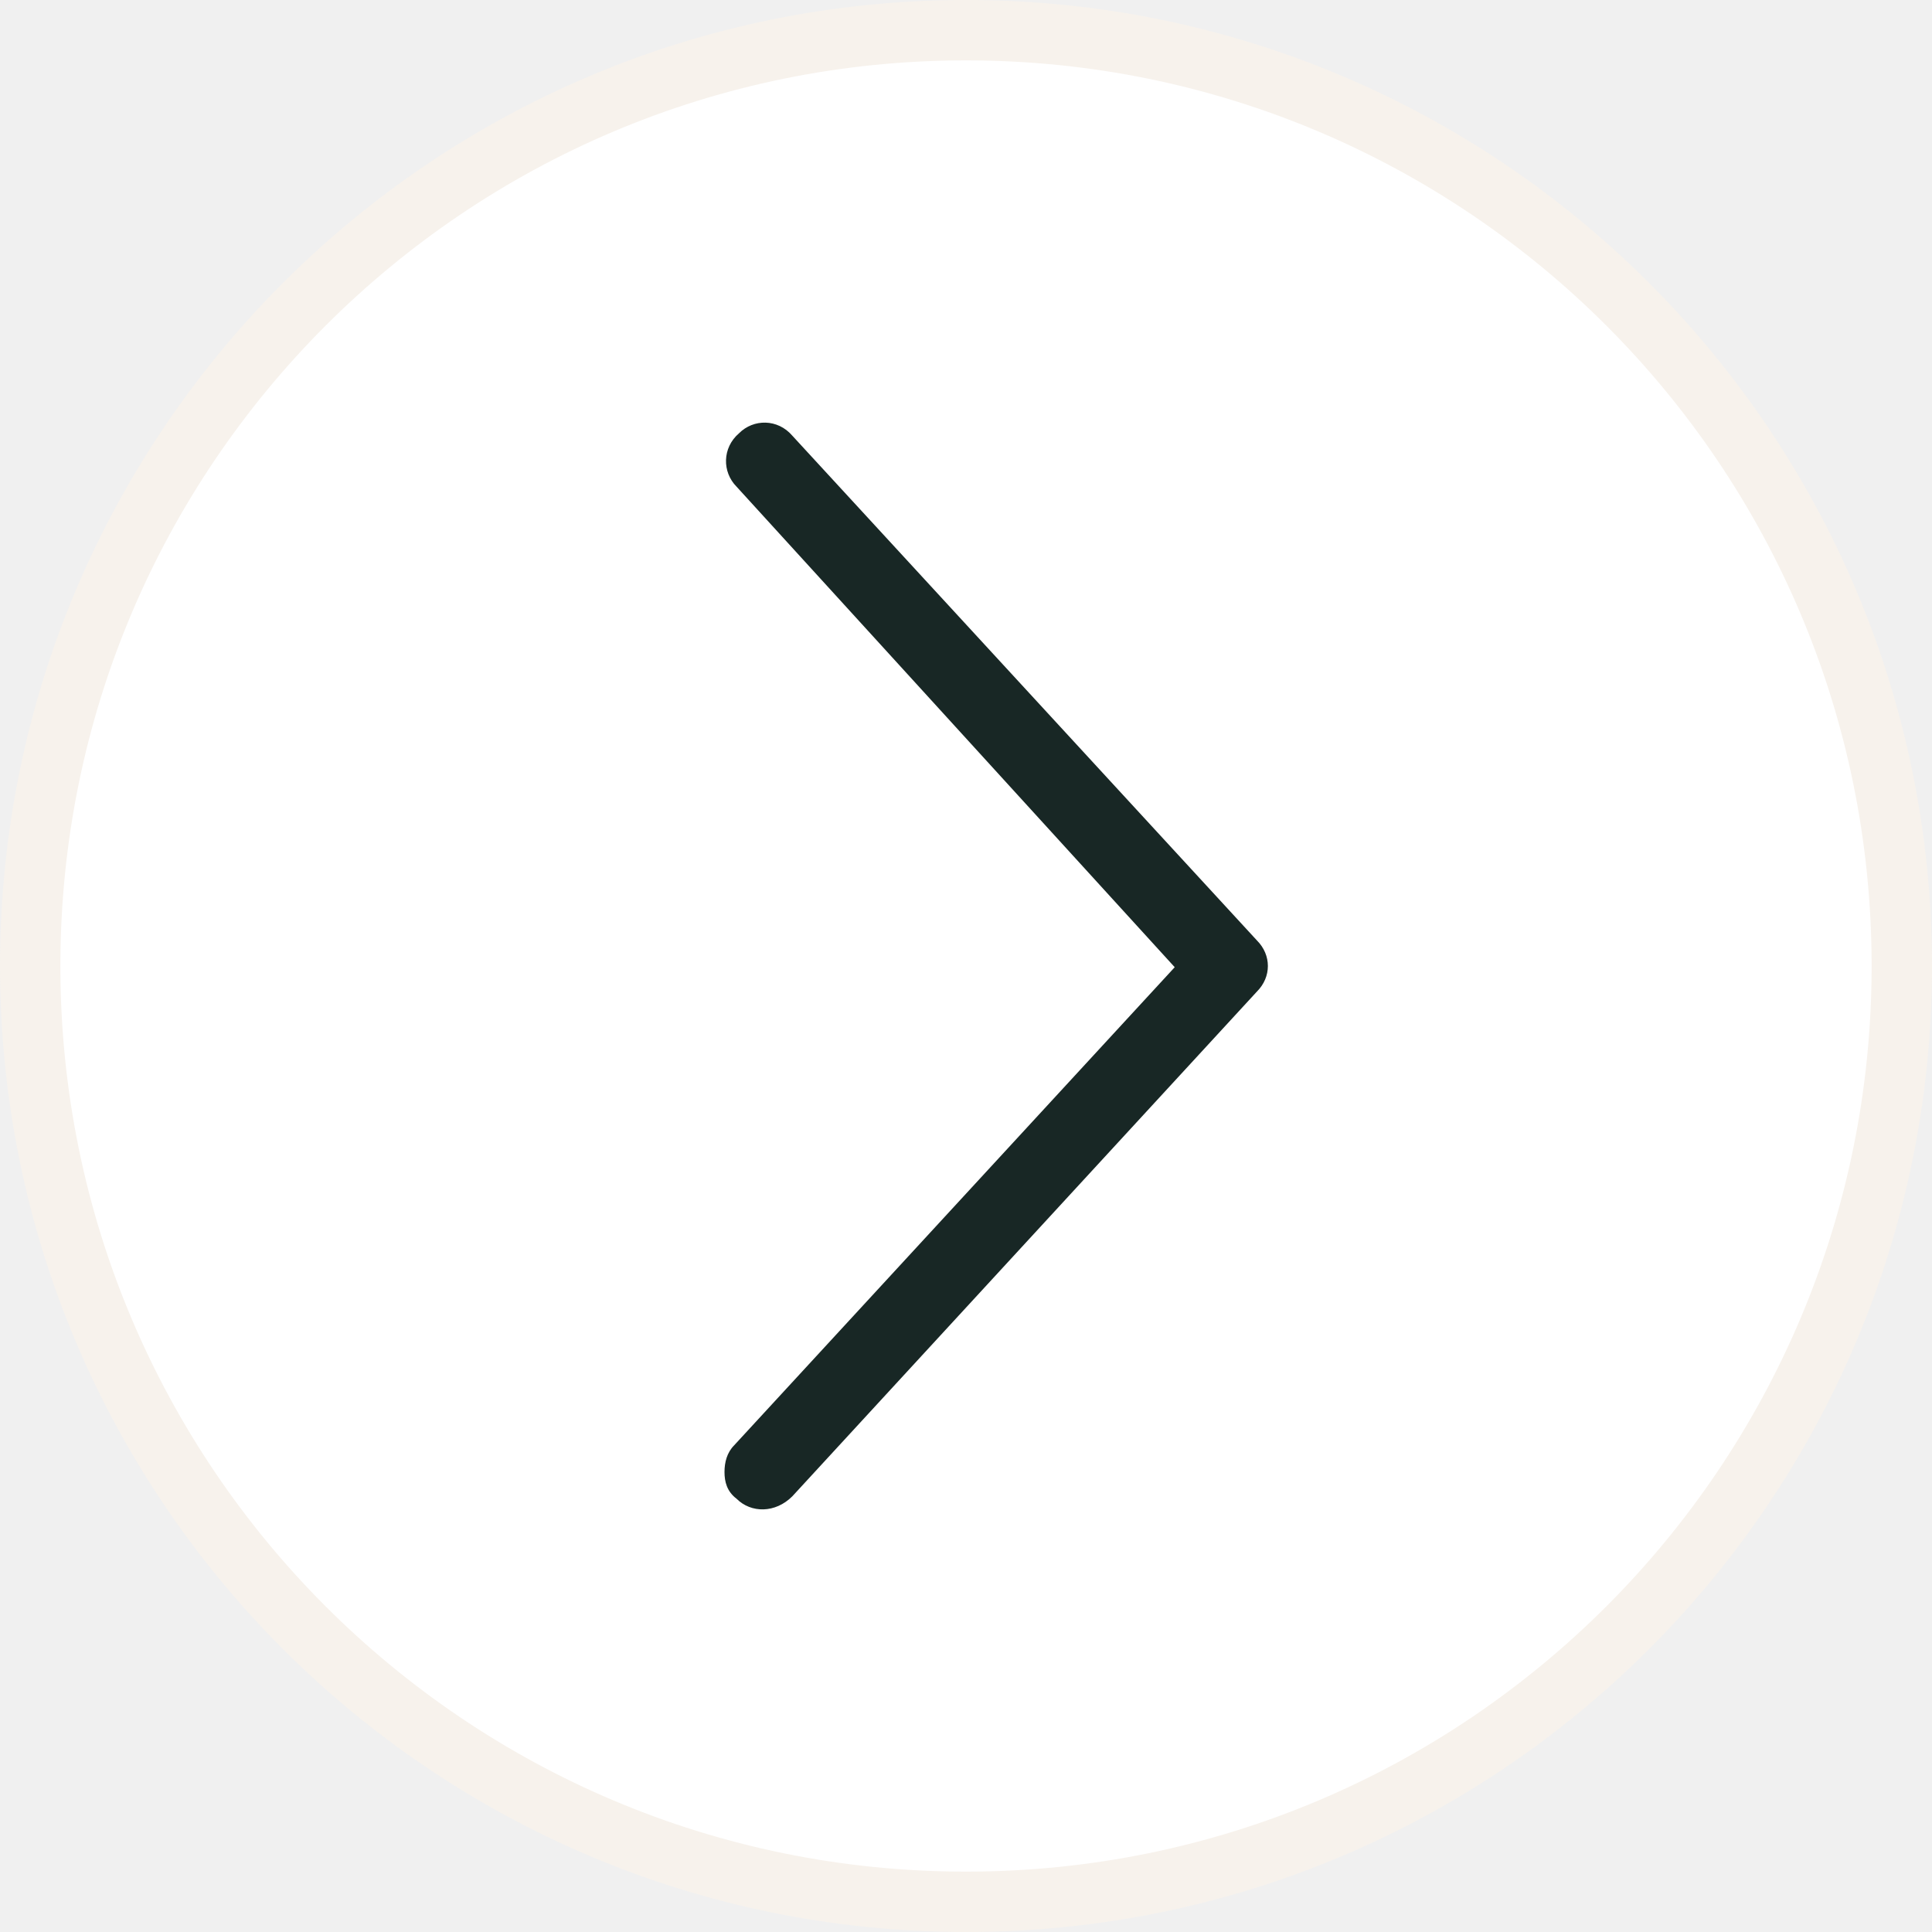
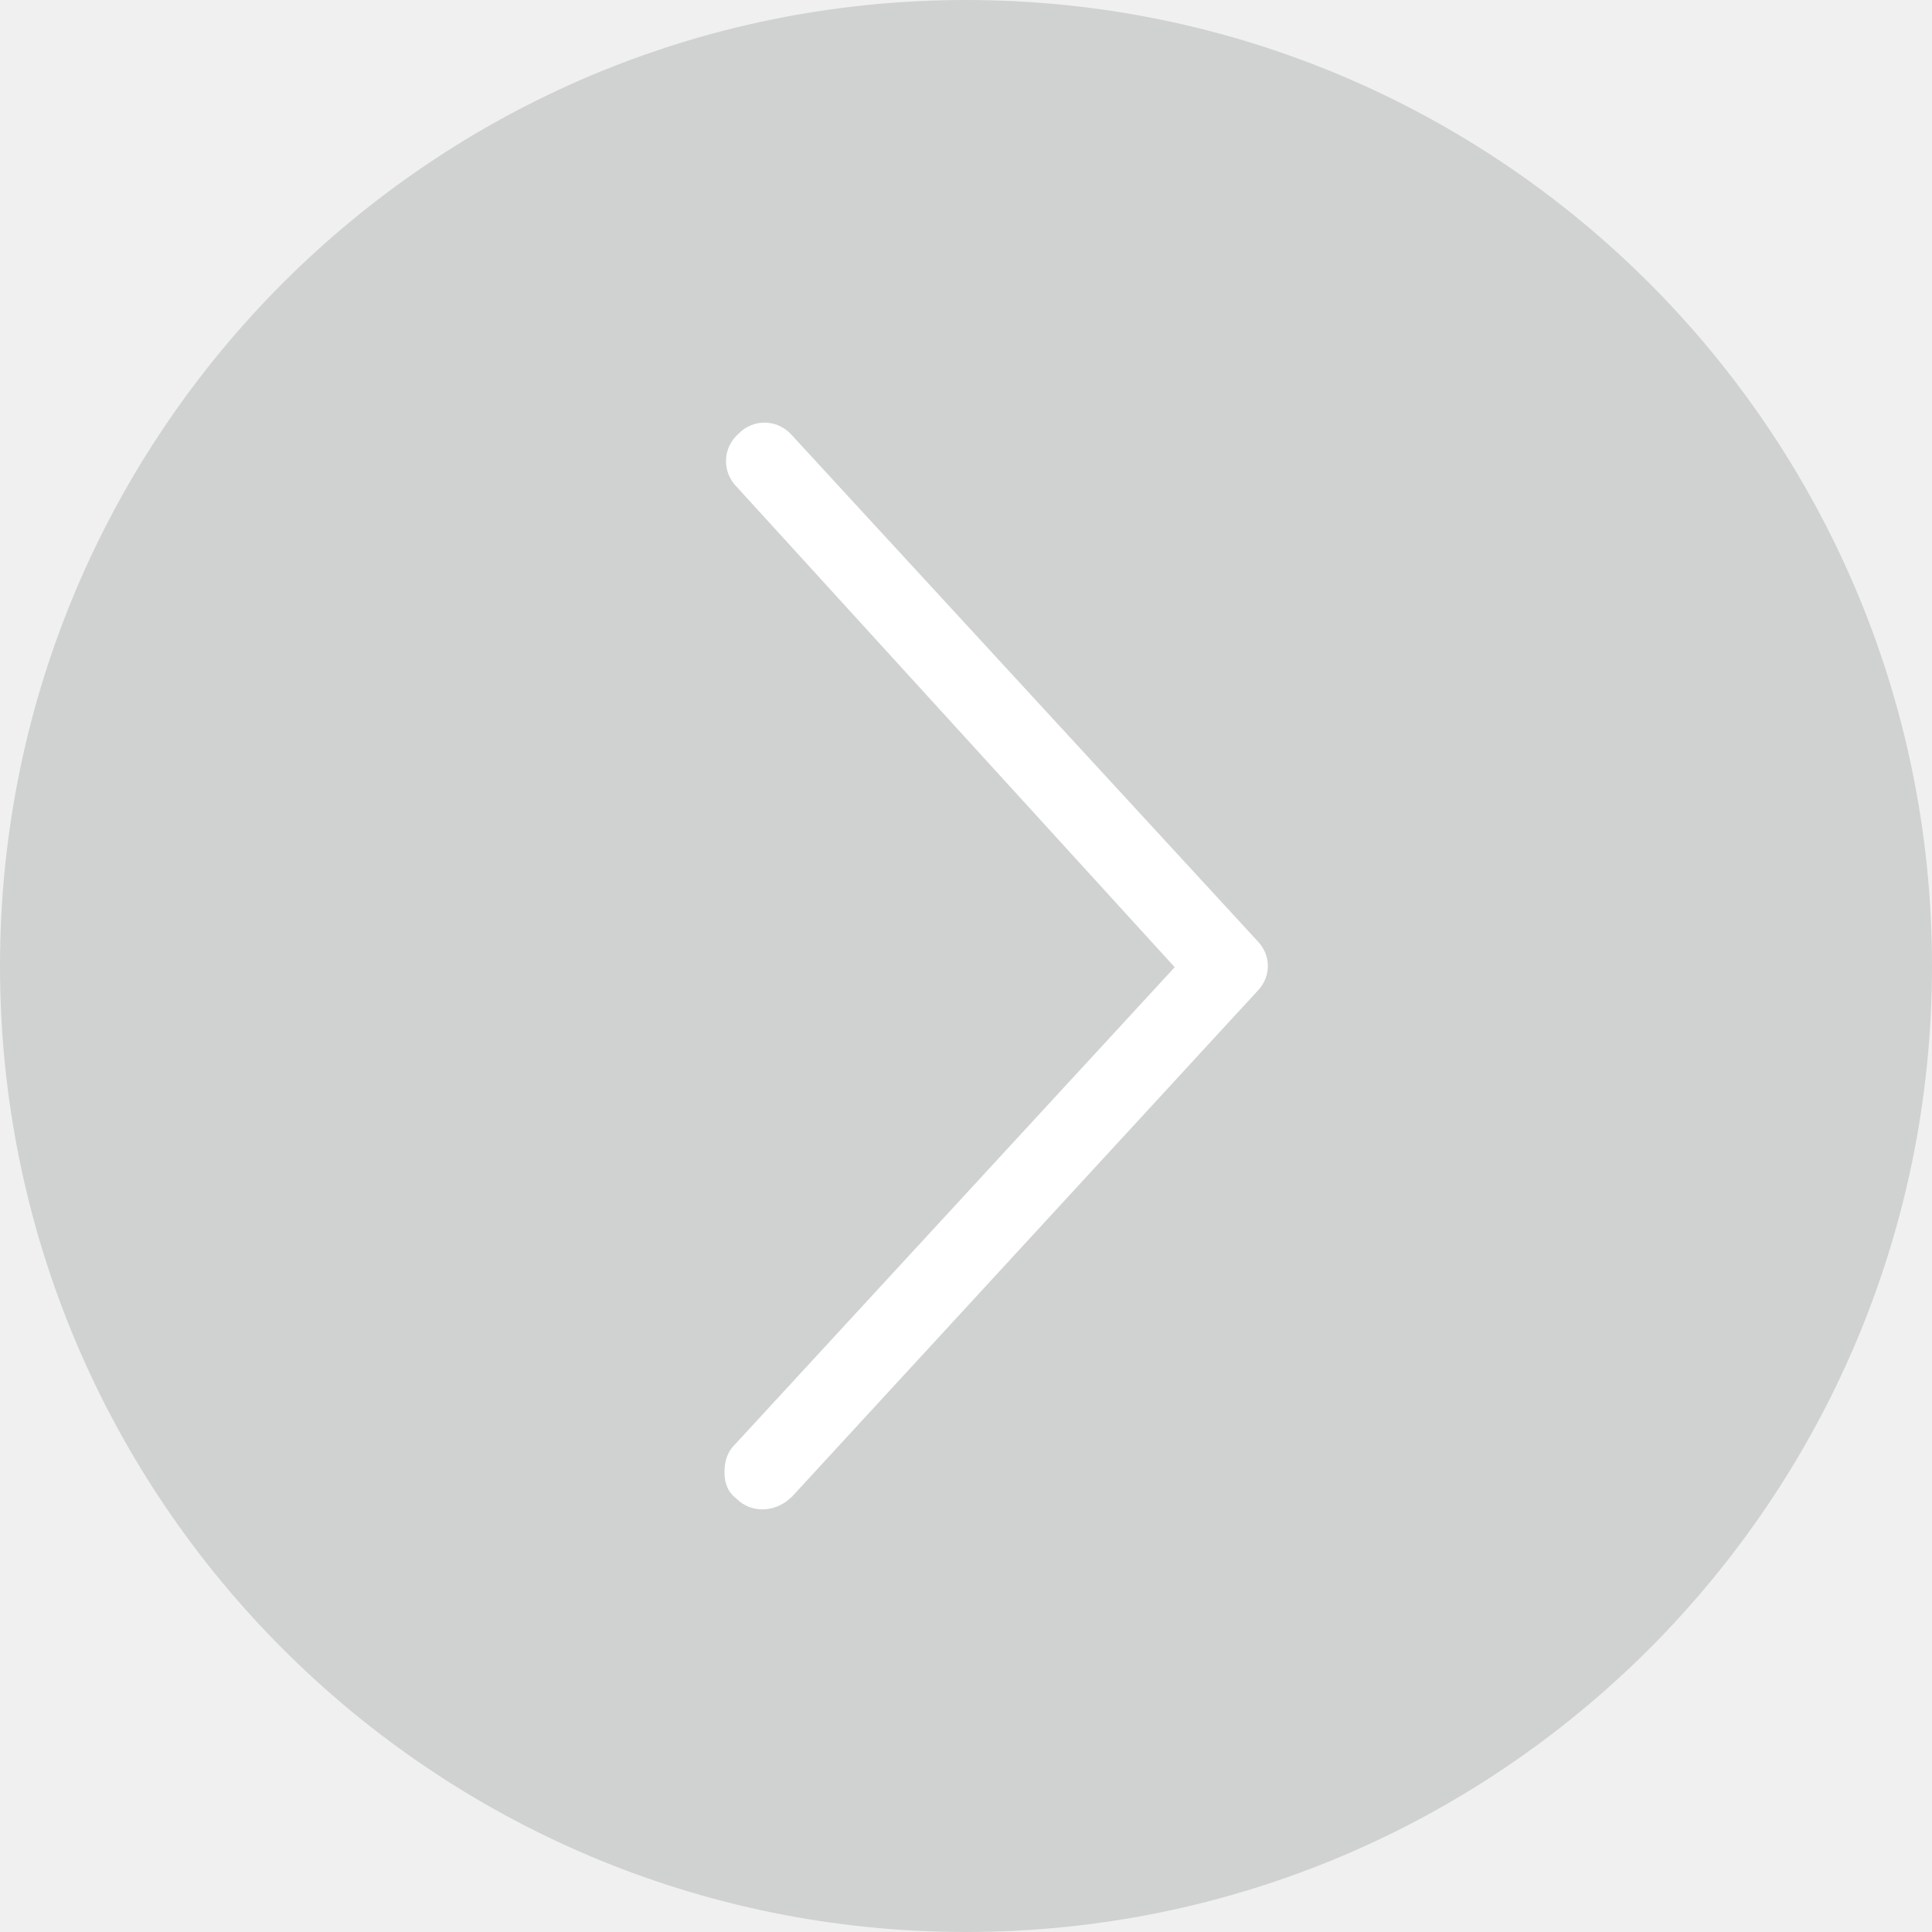
<svg xmlns="http://www.w3.org/2000/svg" width="32" height="32" viewBox="0 0 32 32" fill="none">
-   <circle cx="16" cy="16" r="15.5" fill="white" stroke="#F7F2EC" />
-   <path d="M12.2 24.824C12.04 24.703 12 24.542 12 24.382C12 24.221 12.04 24.06 12.16 23.939L19.457 16.02L12.2 8.061C11.96 7.819 11.96 7.417 12.241 7.176C12.481 6.935 12.882 6.935 13.123 7.216L20.82 15.578C21.06 15.819 21.06 16.181 20.82 16.422L13.123 24.784C12.842 25.065 12.441 25.065 12.2 24.824Z" fill="#182725" />
+   <circle opacity="0.15" cx="16" cy="16" r="16" fill="#182725" />
+   <path d="M12.2 24.824C12.04 24.703 12 24.542 12 24.382C12 24.221 12.04 24.06 12.16 23.939L19.457 16.02L12.2 8.061C11.96 7.819 11.96 7.417 12.241 7.176C12.481 6.935 12.882 6.935 13.123 7.216L20.82 15.578C21.06 15.819 21.06 16.181 20.82 16.422L13.123 24.784C12.842 25.065 12.441 25.065 12.2 24.824Z" fill="white" />
</svg>
